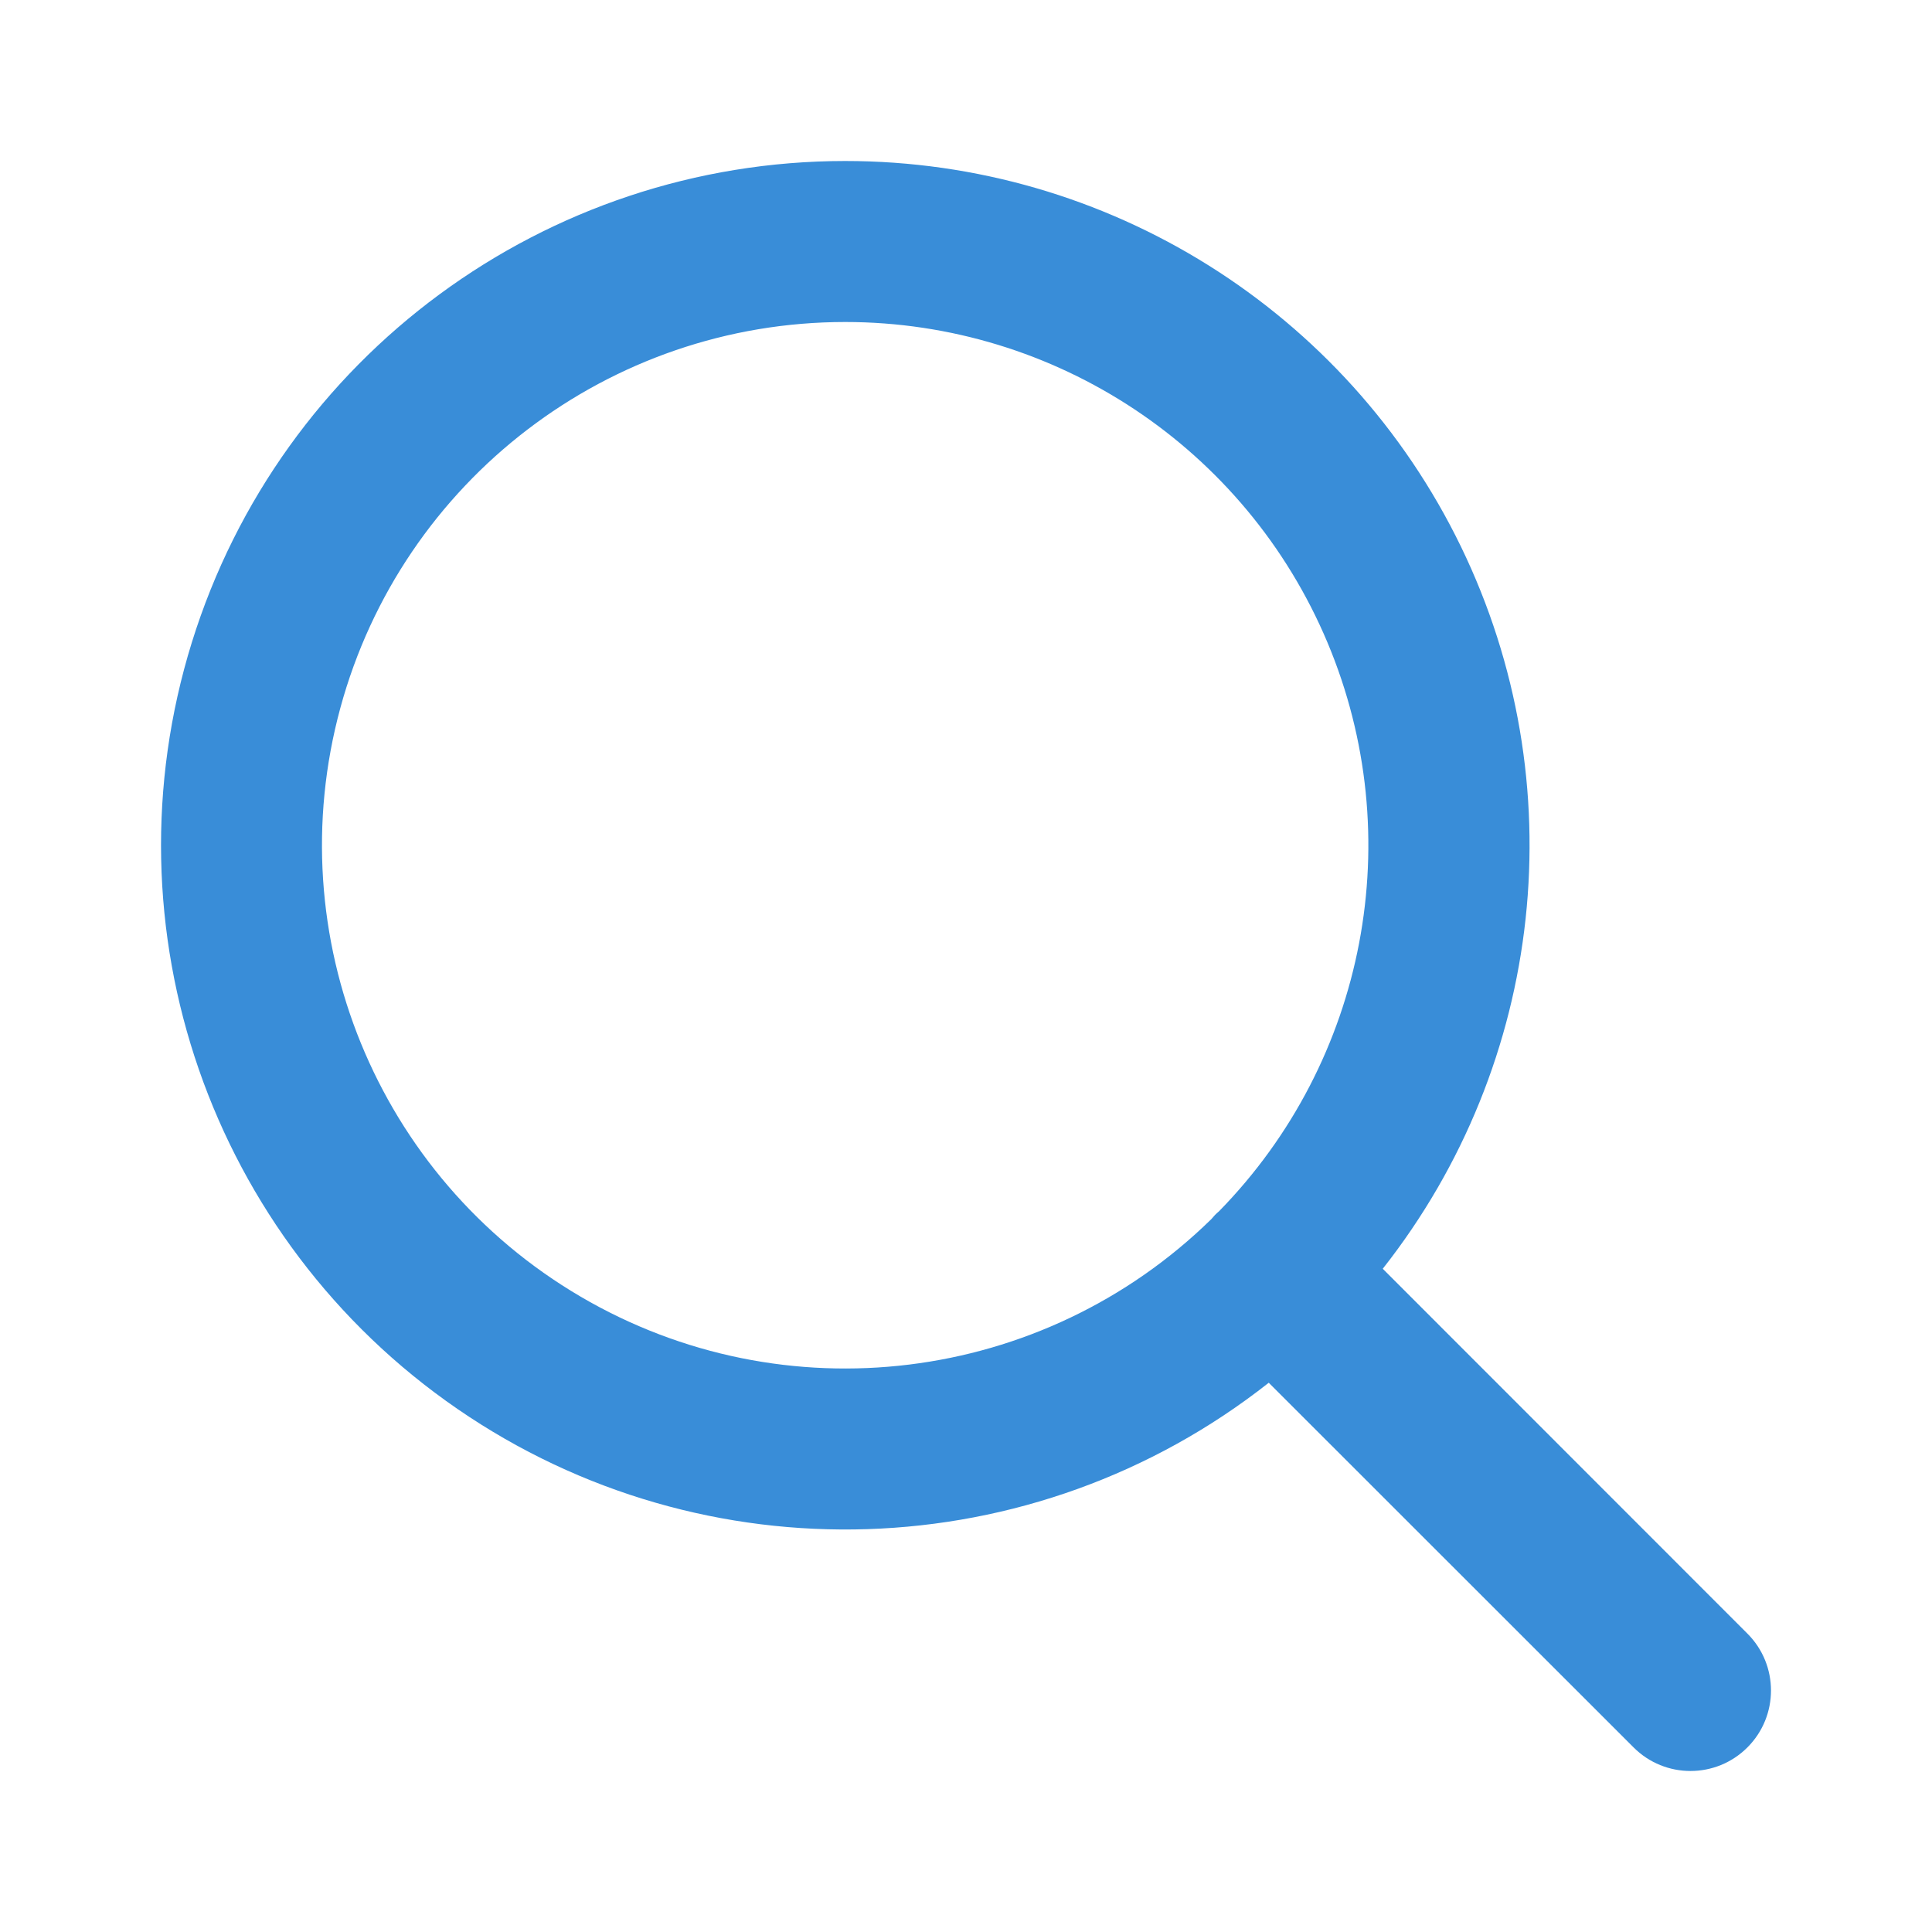
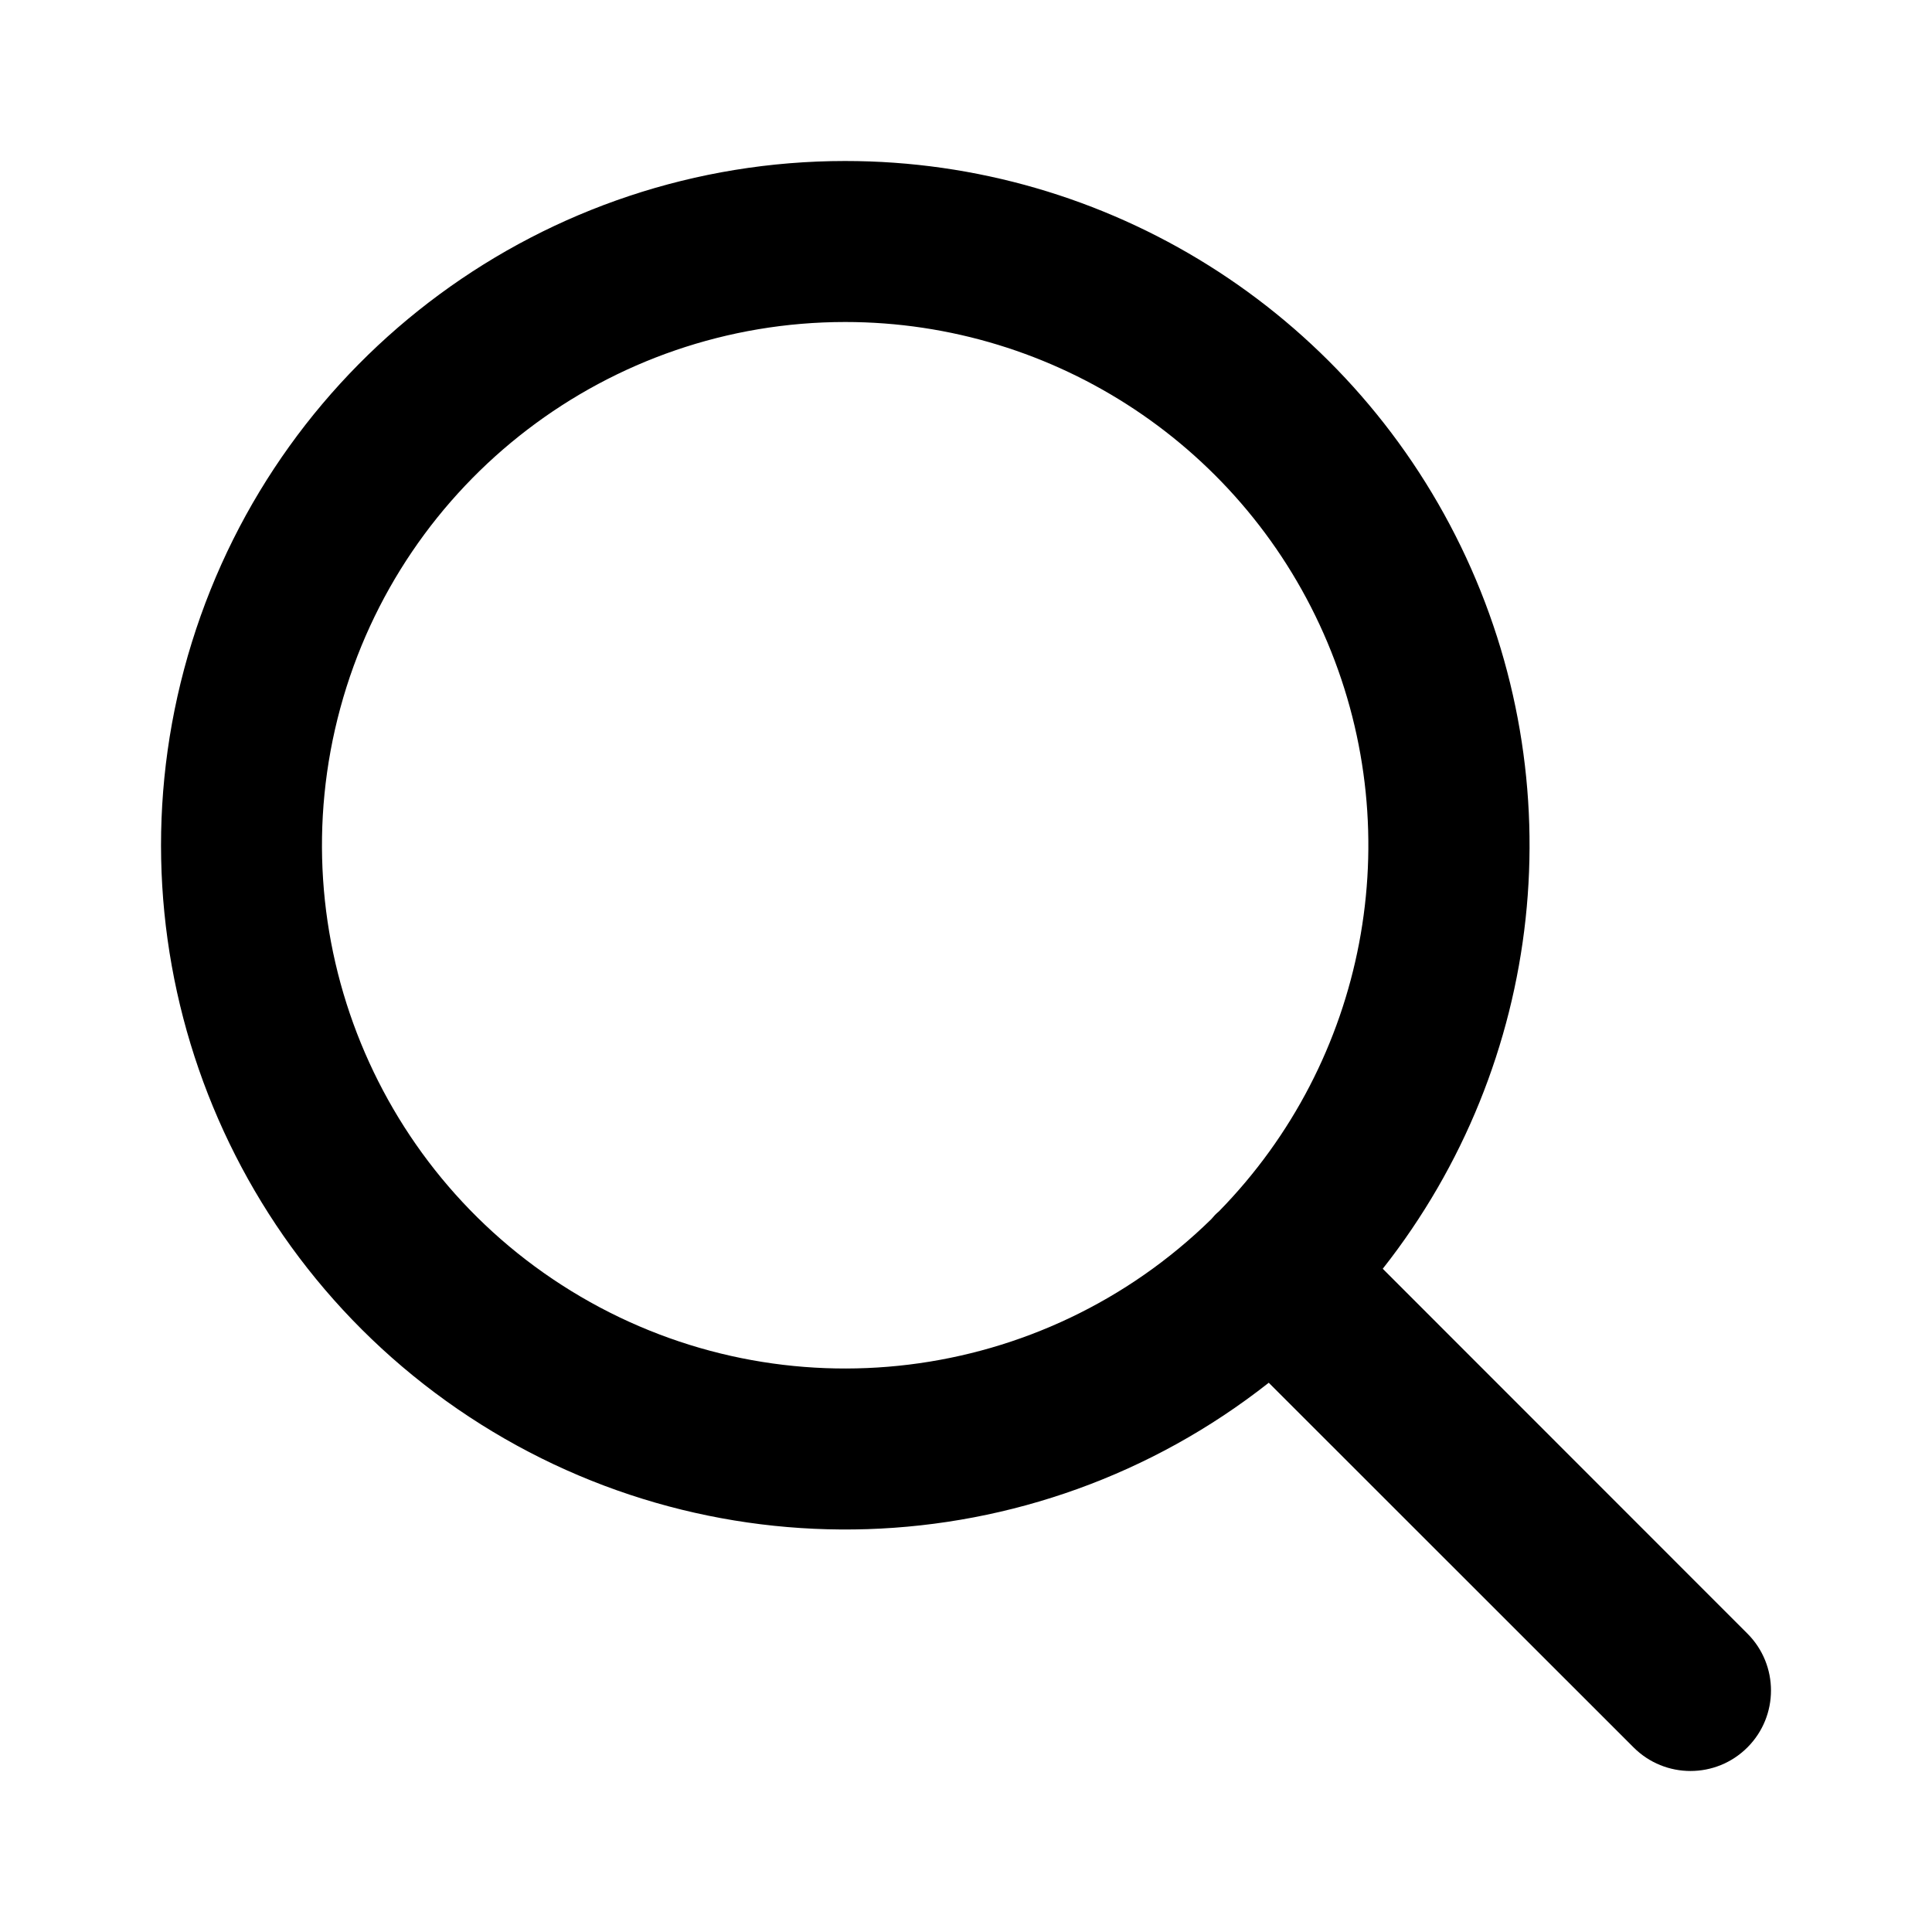
<svg xmlns="http://www.w3.org/2000/svg" t="1782563832389" class="icon" viewBox="0 0 1024 1024" version="1.1" p-id="6270" width="200" height="200">
-   <path d="M448 170.667a277.333 277.333 0 1 0 194.048 475.477l1.92-2.176a30.549 30.549 0 0 1 2.133-1.963A277.333 277.333 0 0 0 448 170.667z m0-85.333a362.667 362.667 0 0 1 284.885 587.136l193.28 193.365a42.624 42.624 0 1 1-60.331 60.331l-193.365-193.28A362.667 362.667 0 1 1 448 85.333z" fill="#398DD8" p-id="6271" />
+   <path d="M448 170.667a277.333 277.333 0 1 0 194.048 475.477l1.92-2.176a30.549 30.549 0 0 1 2.133-1.963A277.333 277.333 0 0 0 448 170.667z m0-85.333a362.667 362.667 0 0 1 284.885 587.136l193.28 193.365a42.624 42.624 0 1 1-60.331 60.331l-193.365-193.28A362.667 362.667 0 1 1 448 85.333z" fill="currentColor" p-id="6271" />
</svg>
